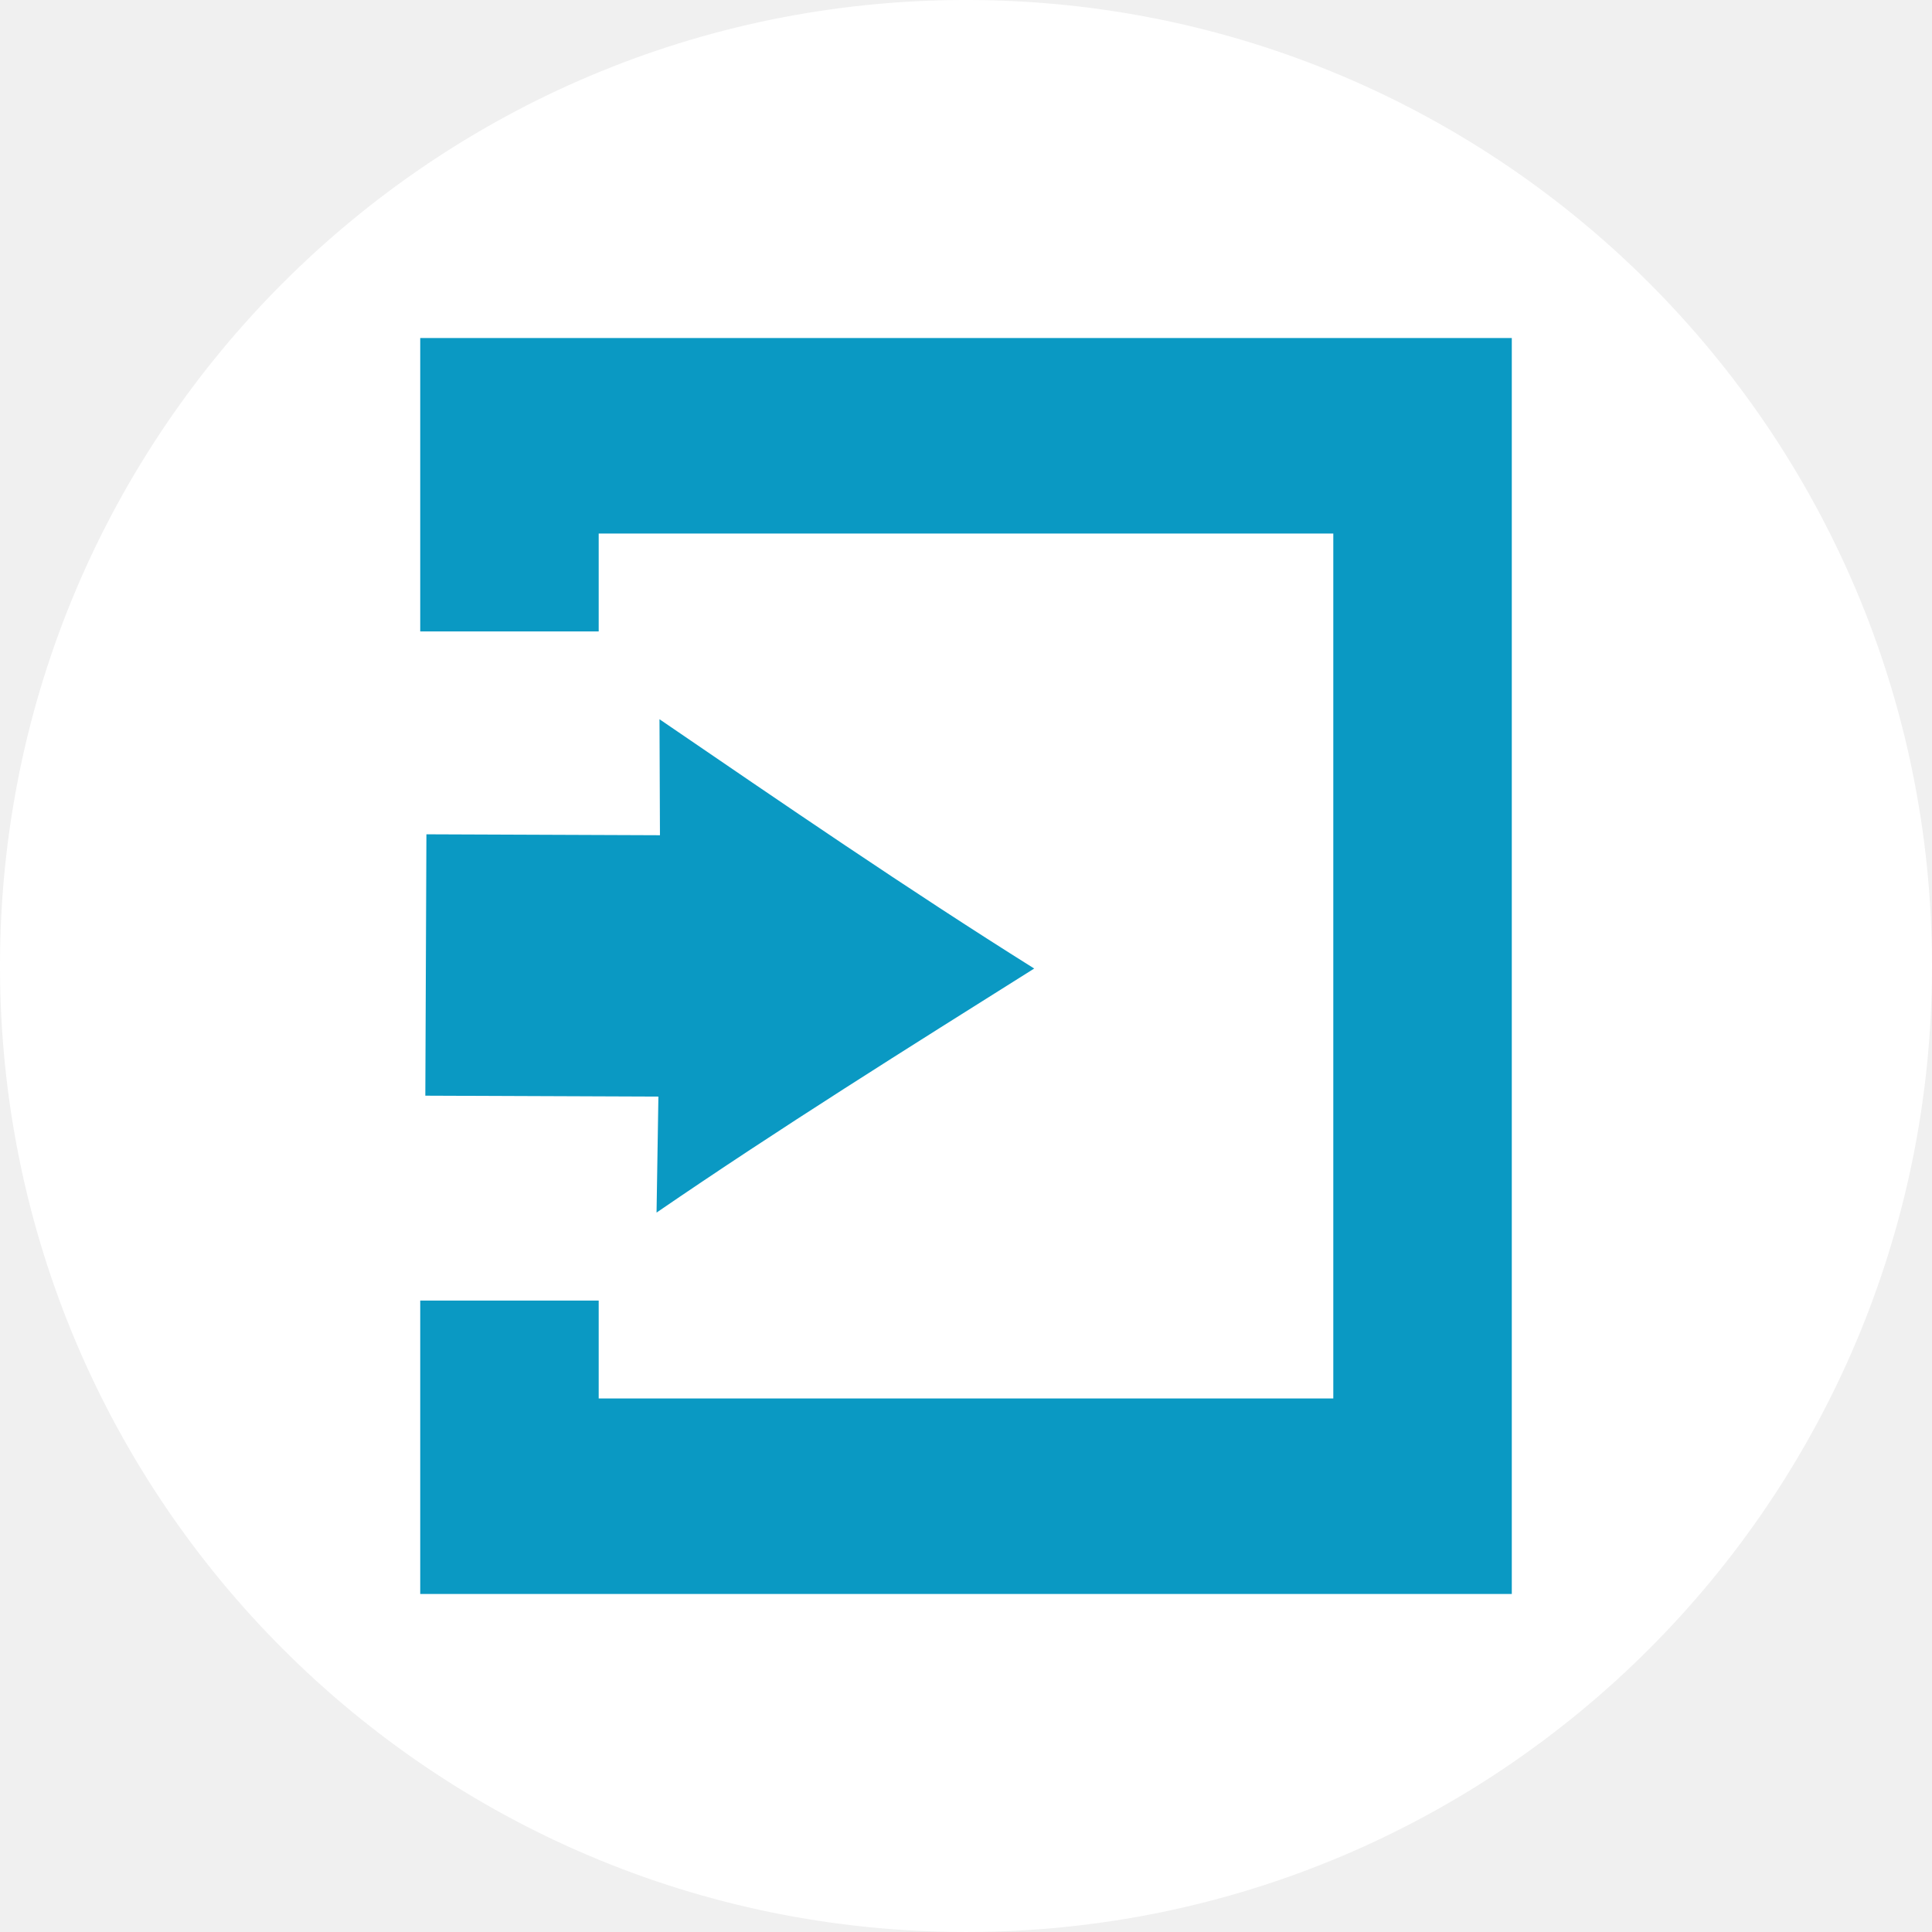
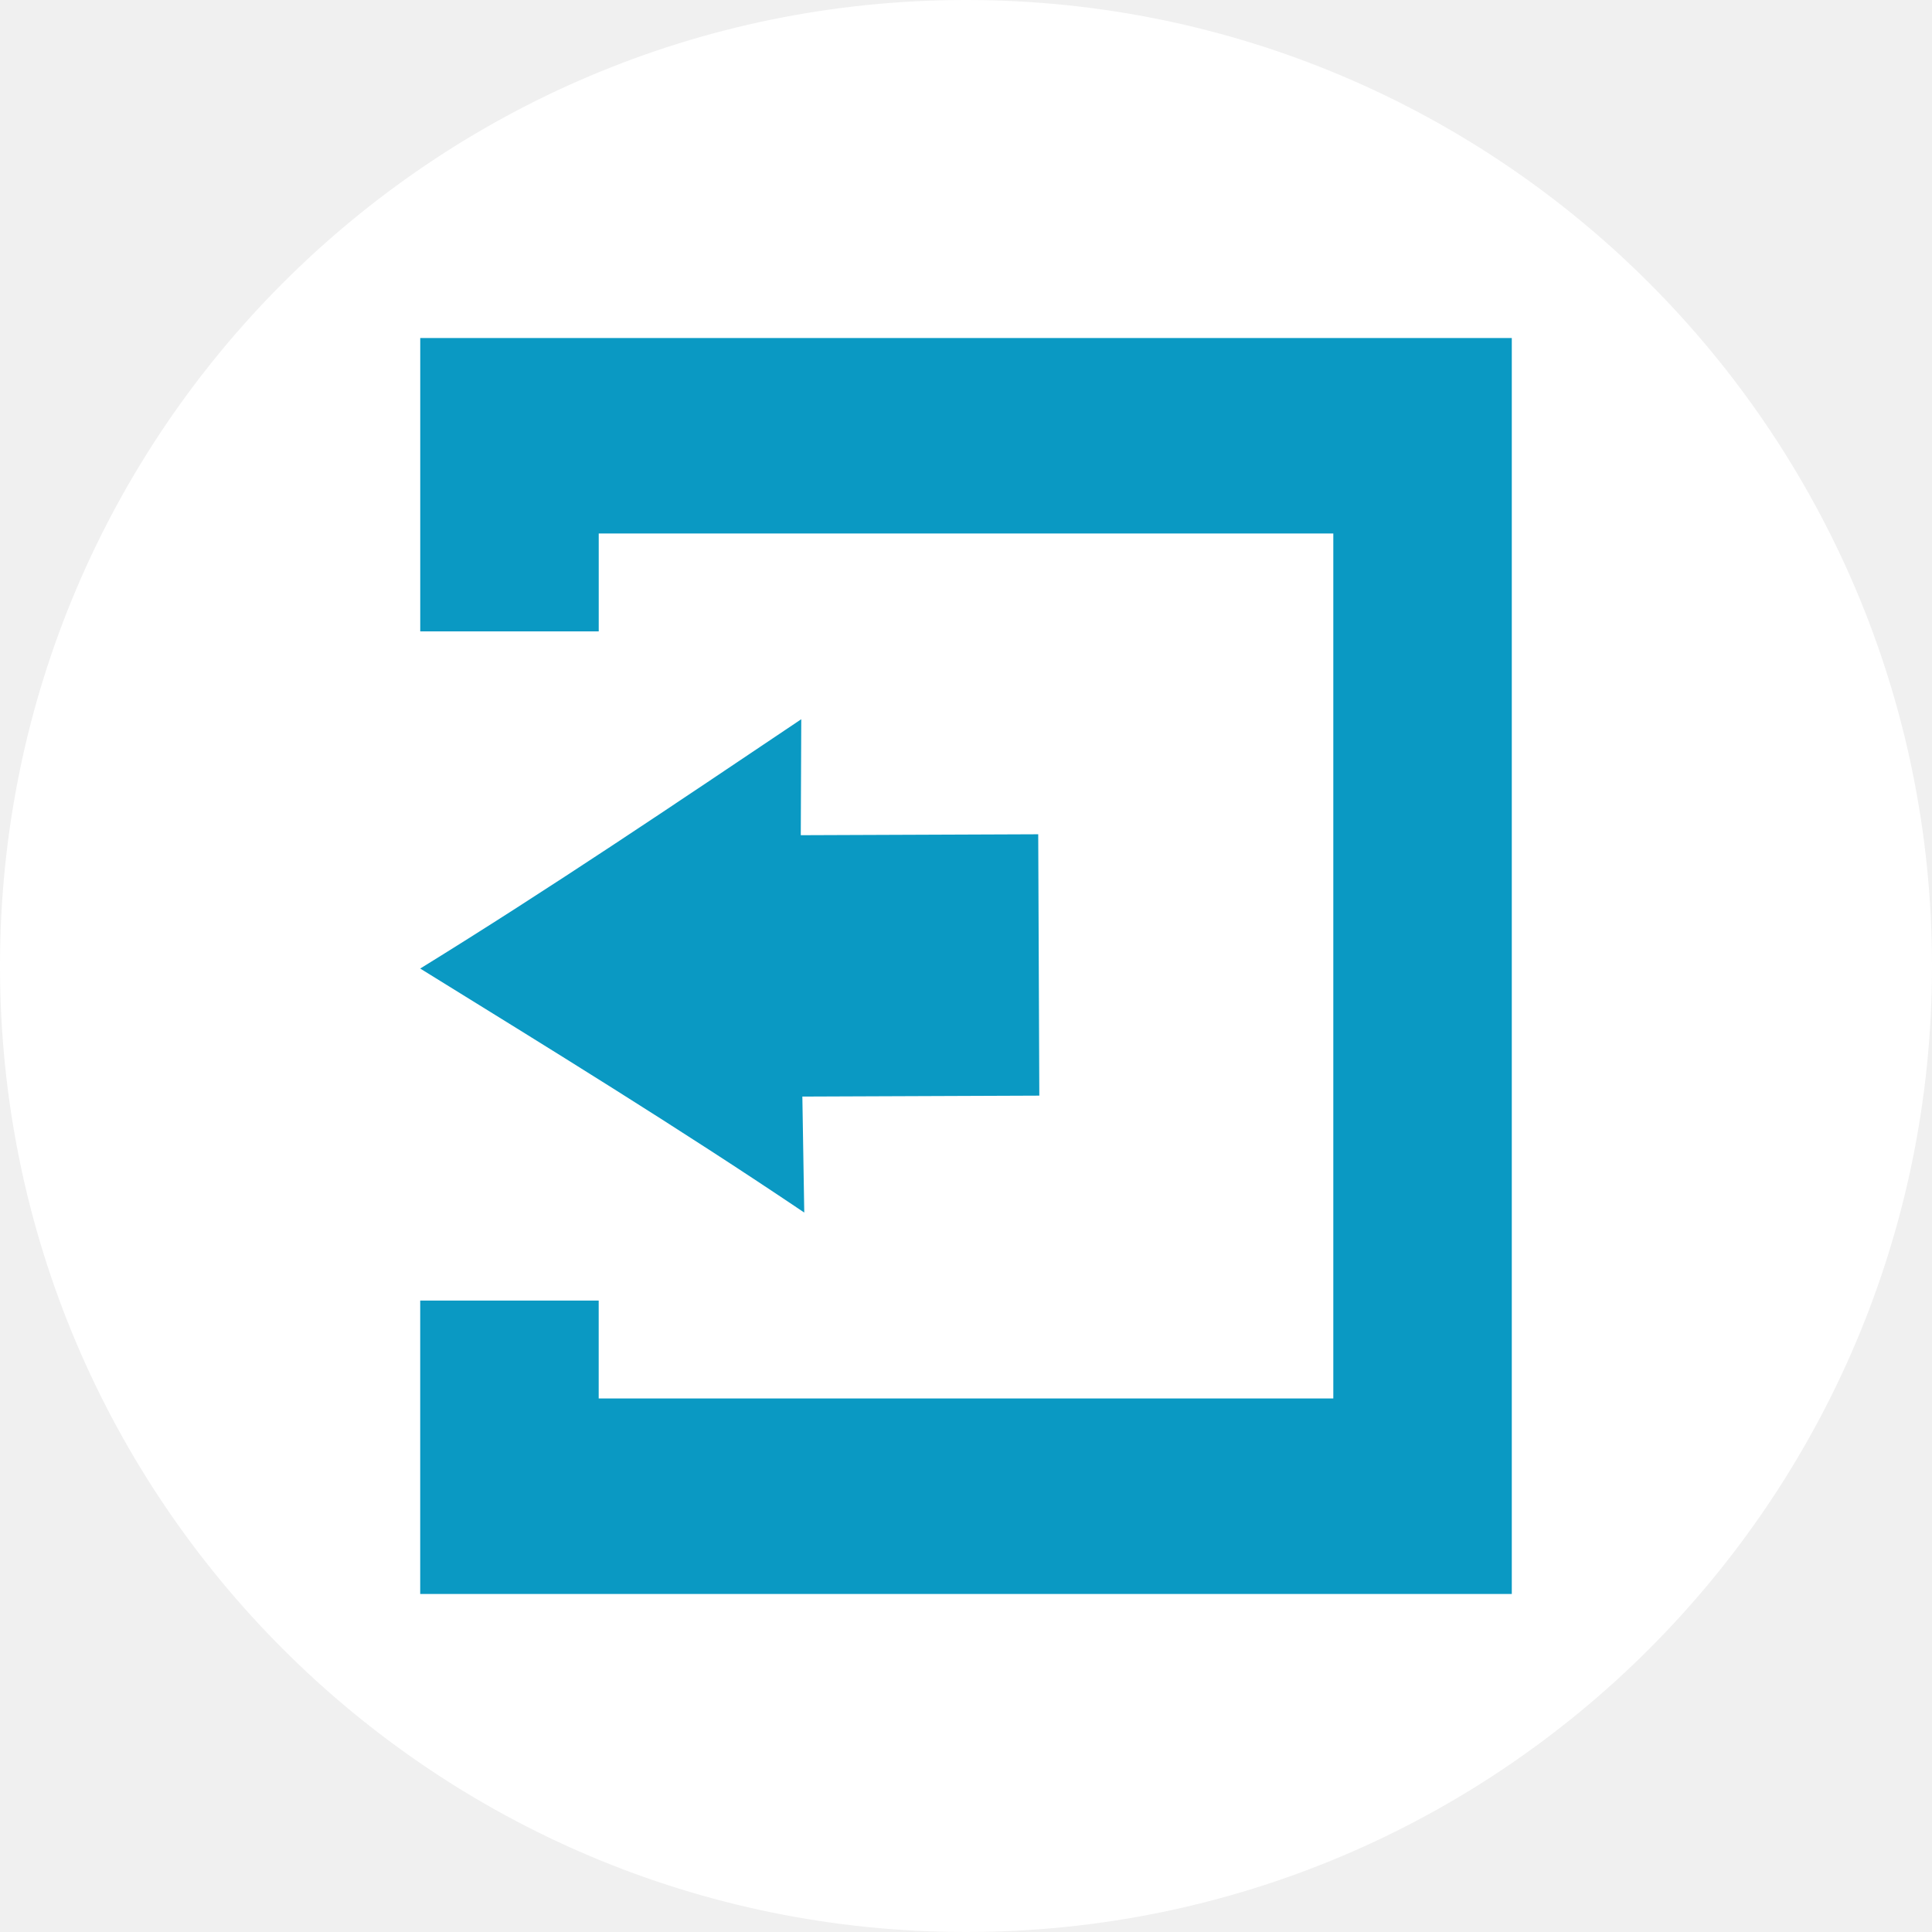
<svg xmlns="http://www.w3.org/2000/svg" id="svg3147" height="60" width="60" version="1.1">
-   <g id="layer1" transform="translate(-185.3431,-752.7863)">
-     <g id="g4030" fill-rule="evenodd" transform="matrix(1.026729,0,0,1.026729,-329.27,-244.168)">
-       <path id="path4026" fill="#FFF" d="m559.654,1000.219a29.219,29.219,0,0,1,-58.438,0,29.219,29.219,0,1,1,58.438,0z" />
-       <path id="path4028" fill="#0a99c3" d="m513.927,981.225,0,8.874,5.398,0,0-2.961,22.22,0,0,26.163-22.22,0,0-2.961-5.398,0,0,8.874,33.017,0,0-37.989-33.017,0zm7.237,11.531,0.014,3.508-7.064-0.028-0.033,7.906,7.05,0.028-0.056,3.508c3.742-2.565,7.584-4.967,11.423-7.382-3.845-2.411-7.587-4.982-11.335-7.541z" />
-     </g>
+   <defs id="defs10" />
+   <g id="g29">
+     <path style="fill:#ffffff;fill-rule:evenodd;stroke-width:1.027" d="m 60,30 a 30,30 0 0 1 -60,0 30,30 0 1 1 60,0 z" id="path4026" />
+     <path style="fill:#0a99c3;fill-rule:evenodd;stroke-width:1.027" d="m 13.051,10.497 v 9.111 h 5.543 V 16.568 H 41.407 V 43.431 H 18.593 v -3.04 h -5.543 v 9.111 H 46.95 V 10.497 H 13.051 Z m 11.833,11.839 -0.015,3.602 7.374,-0.029 0.034,8.117 -7.359,0.029 0.059,3.602 C 21.07,35.024 17.058,32.558 13.05,30.079 17.064,27.603 20.971,24.963 24.883,22.337 Z" id="path4028" />
  </g>
</svg>
